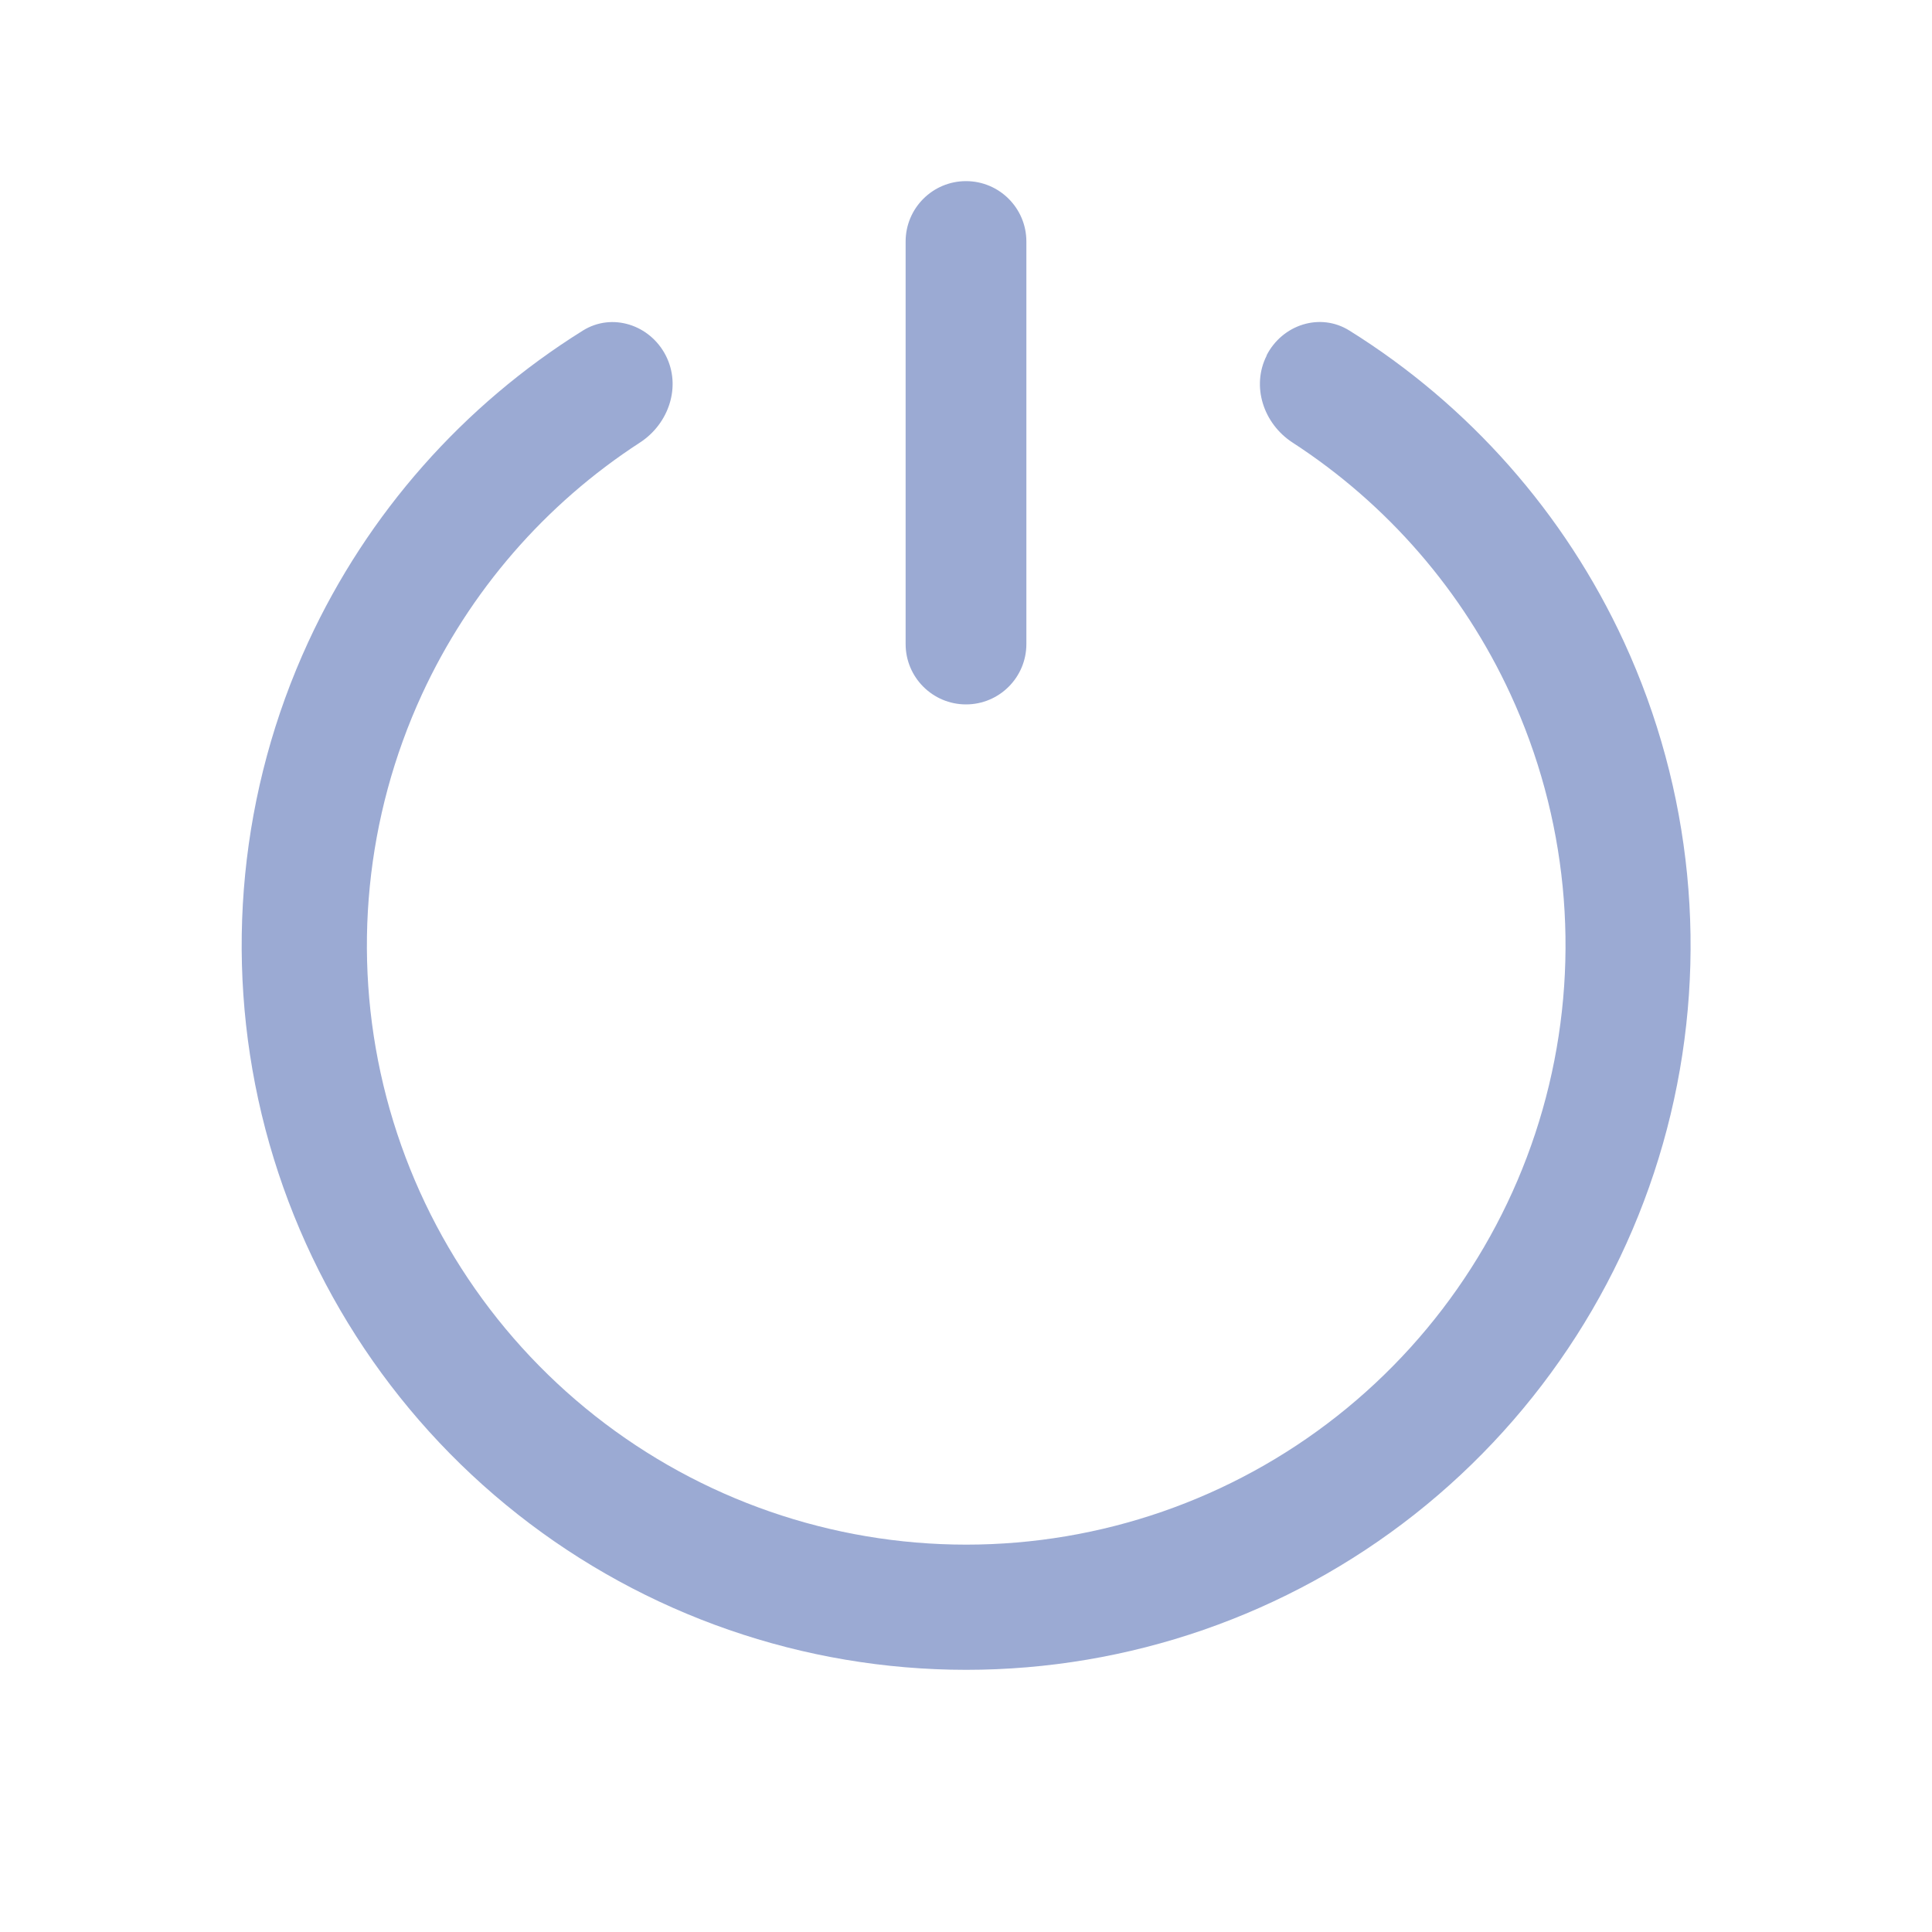
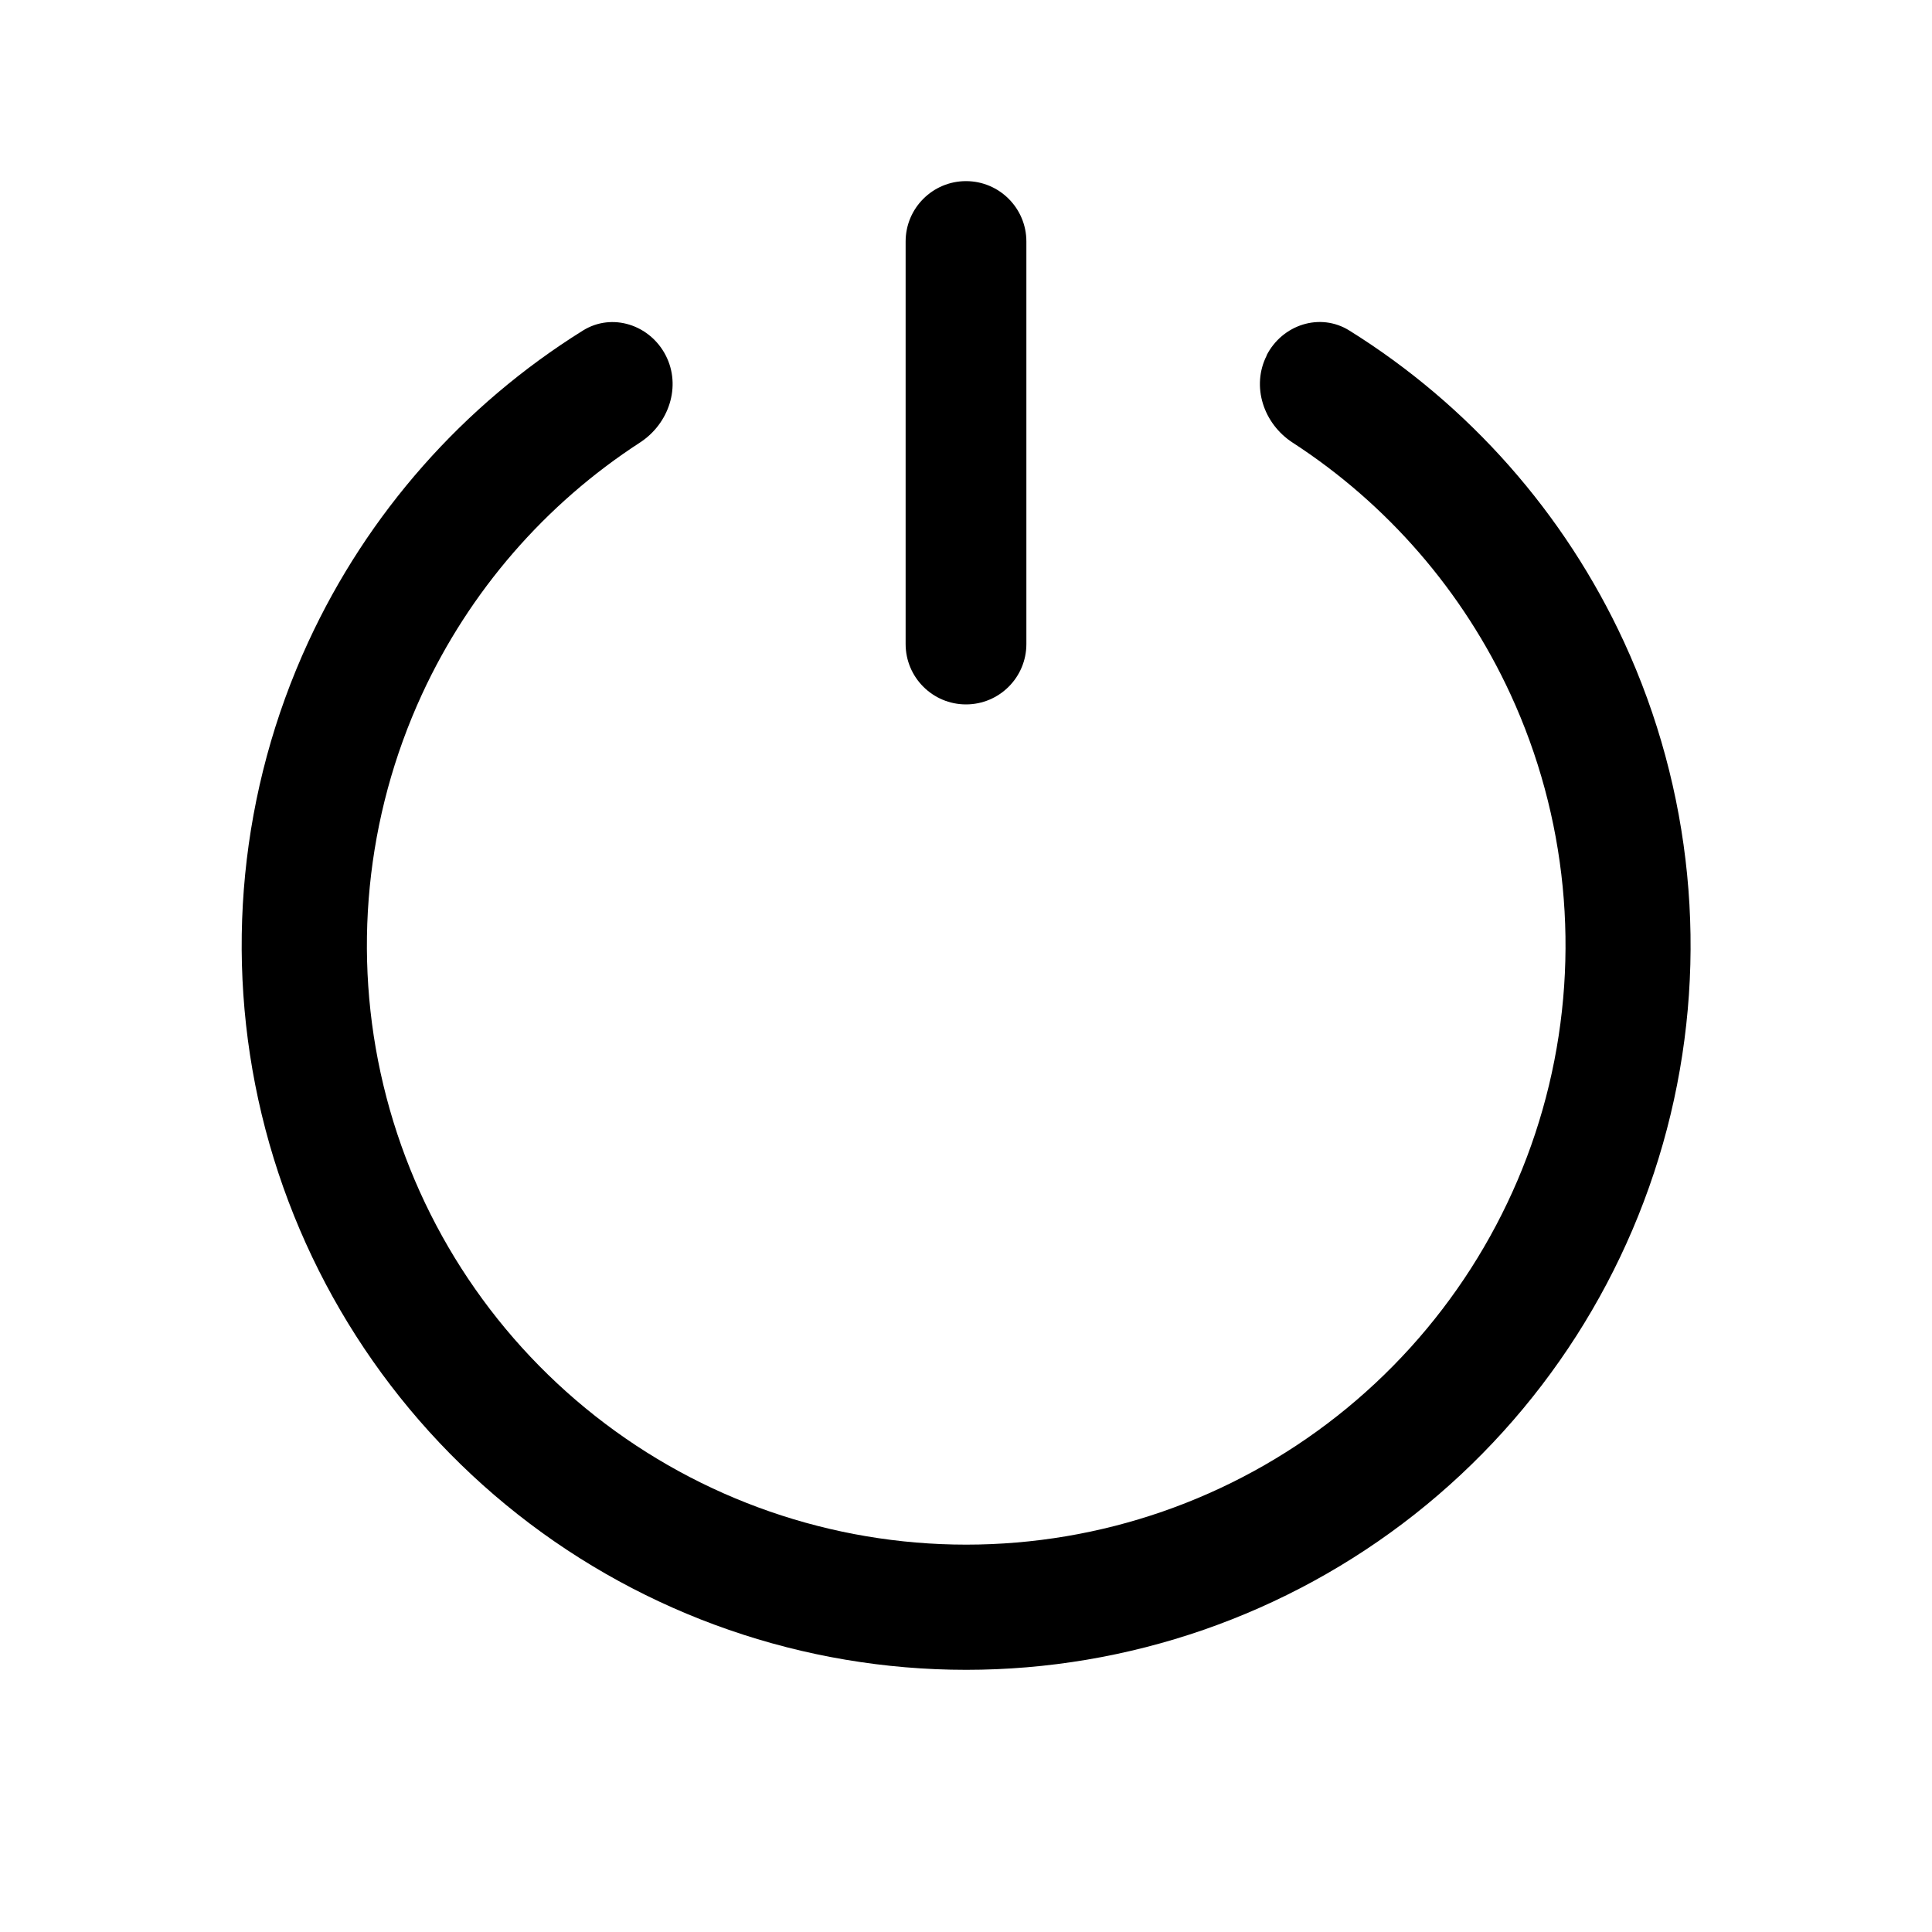
<svg xmlns="http://www.w3.org/2000/svg" version="1.1" width="20" height="20" viewBox="0 0 20 20">
-   <path fill="#9baad3" d="M13.111 3.68c0.162-0.319 0.554-0.448 0.858-0.258 1.238 0.772 2.228 1.891 2.843 3.224 0.705 1.53 0.875 3.253 0.482 4.891s-1.327 3.096-2.649 4.139c-1.323 1.043-2.959 1.61-4.643 1.61s-3.32-0.567-4.643-1.61-2.256-2.501-2.65-4.139c-0.393-1.638-0.224-3.361 0.482-4.891 0.615-1.333 1.605-2.452 2.843-3.224 0.303-0.189 0.695-0.060 0.858 0.258s0.033 0.706-0.267 0.901c-0.98 0.636-1.764 1.538-2.257 2.607-0.583 1.266-0.724 2.691-0.399 4.046s1.097 2.561 2.192 3.424 2.448 1.332 3.841 1.332c1.394 0 2.747-0.469 3.841-1.332s1.867-2.069 2.192-3.424c0.325-1.355 0.185-2.781-0.398-4.046-0.493-1.069-1.277-1.971-2.257-2.607-0.3-0.195-0.429-0.582-0.267-0.901z" />
-   <path fill="#9baad3" d="M10 1.875c0.345 0 0.625 0.28 0.625 0.625v4.167c0 0.345-0.28 0.625-0.625 0.625s-0.625-0.28-0.625-0.625v-4.167c0-0.345 0.28-0.625 0.625-0.625z" />
+   <path d="M13.111 3.68c0.162-0.319 0.554-0.448 0.858-0.258 1.238 0.772 2.228 1.891 2.843 3.224 0.705 1.53 0.875 3.253 0.482 4.891s-1.327 3.096-2.649 4.139c-1.323 1.043-2.959 1.61-4.643 1.61s-3.32-0.567-4.643-1.61-2.256-2.501-2.65-4.139c-0.393-1.638-0.224-3.361 0.482-4.891 0.615-1.333 1.605-2.452 2.843-3.224 0.303-0.189 0.695-0.060 0.858 0.258s0.033 0.706-0.267 0.901c-0.98 0.636-1.764 1.538-2.257 2.607-0.583 1.266-0.724 2.691-0.399 4.046s1.097 2.561 2.192 3.424 2.448 1.332 3.841 1.332c1.394 0 2.747-0.469 3.841-1.332s1.867-2.069 2.192-3.424c0.325-1.355 0.185-2.781-0.398-4.046-0.493-1.069-1.277-1.971-2.257-2.607-0.3-0.195-0.429-0.582-0.267-0.901z" />
+   <path d="M10 1.875c0.345 0 0.625 0.28 0.625 0.625v4.167c0 0.345-0.28 0.625-0.625 0.625s-0.625-0.28-0.625-0.625v-4.167c0-0.345 0.28-0.625 0.625-0.625z" />
</svg>
